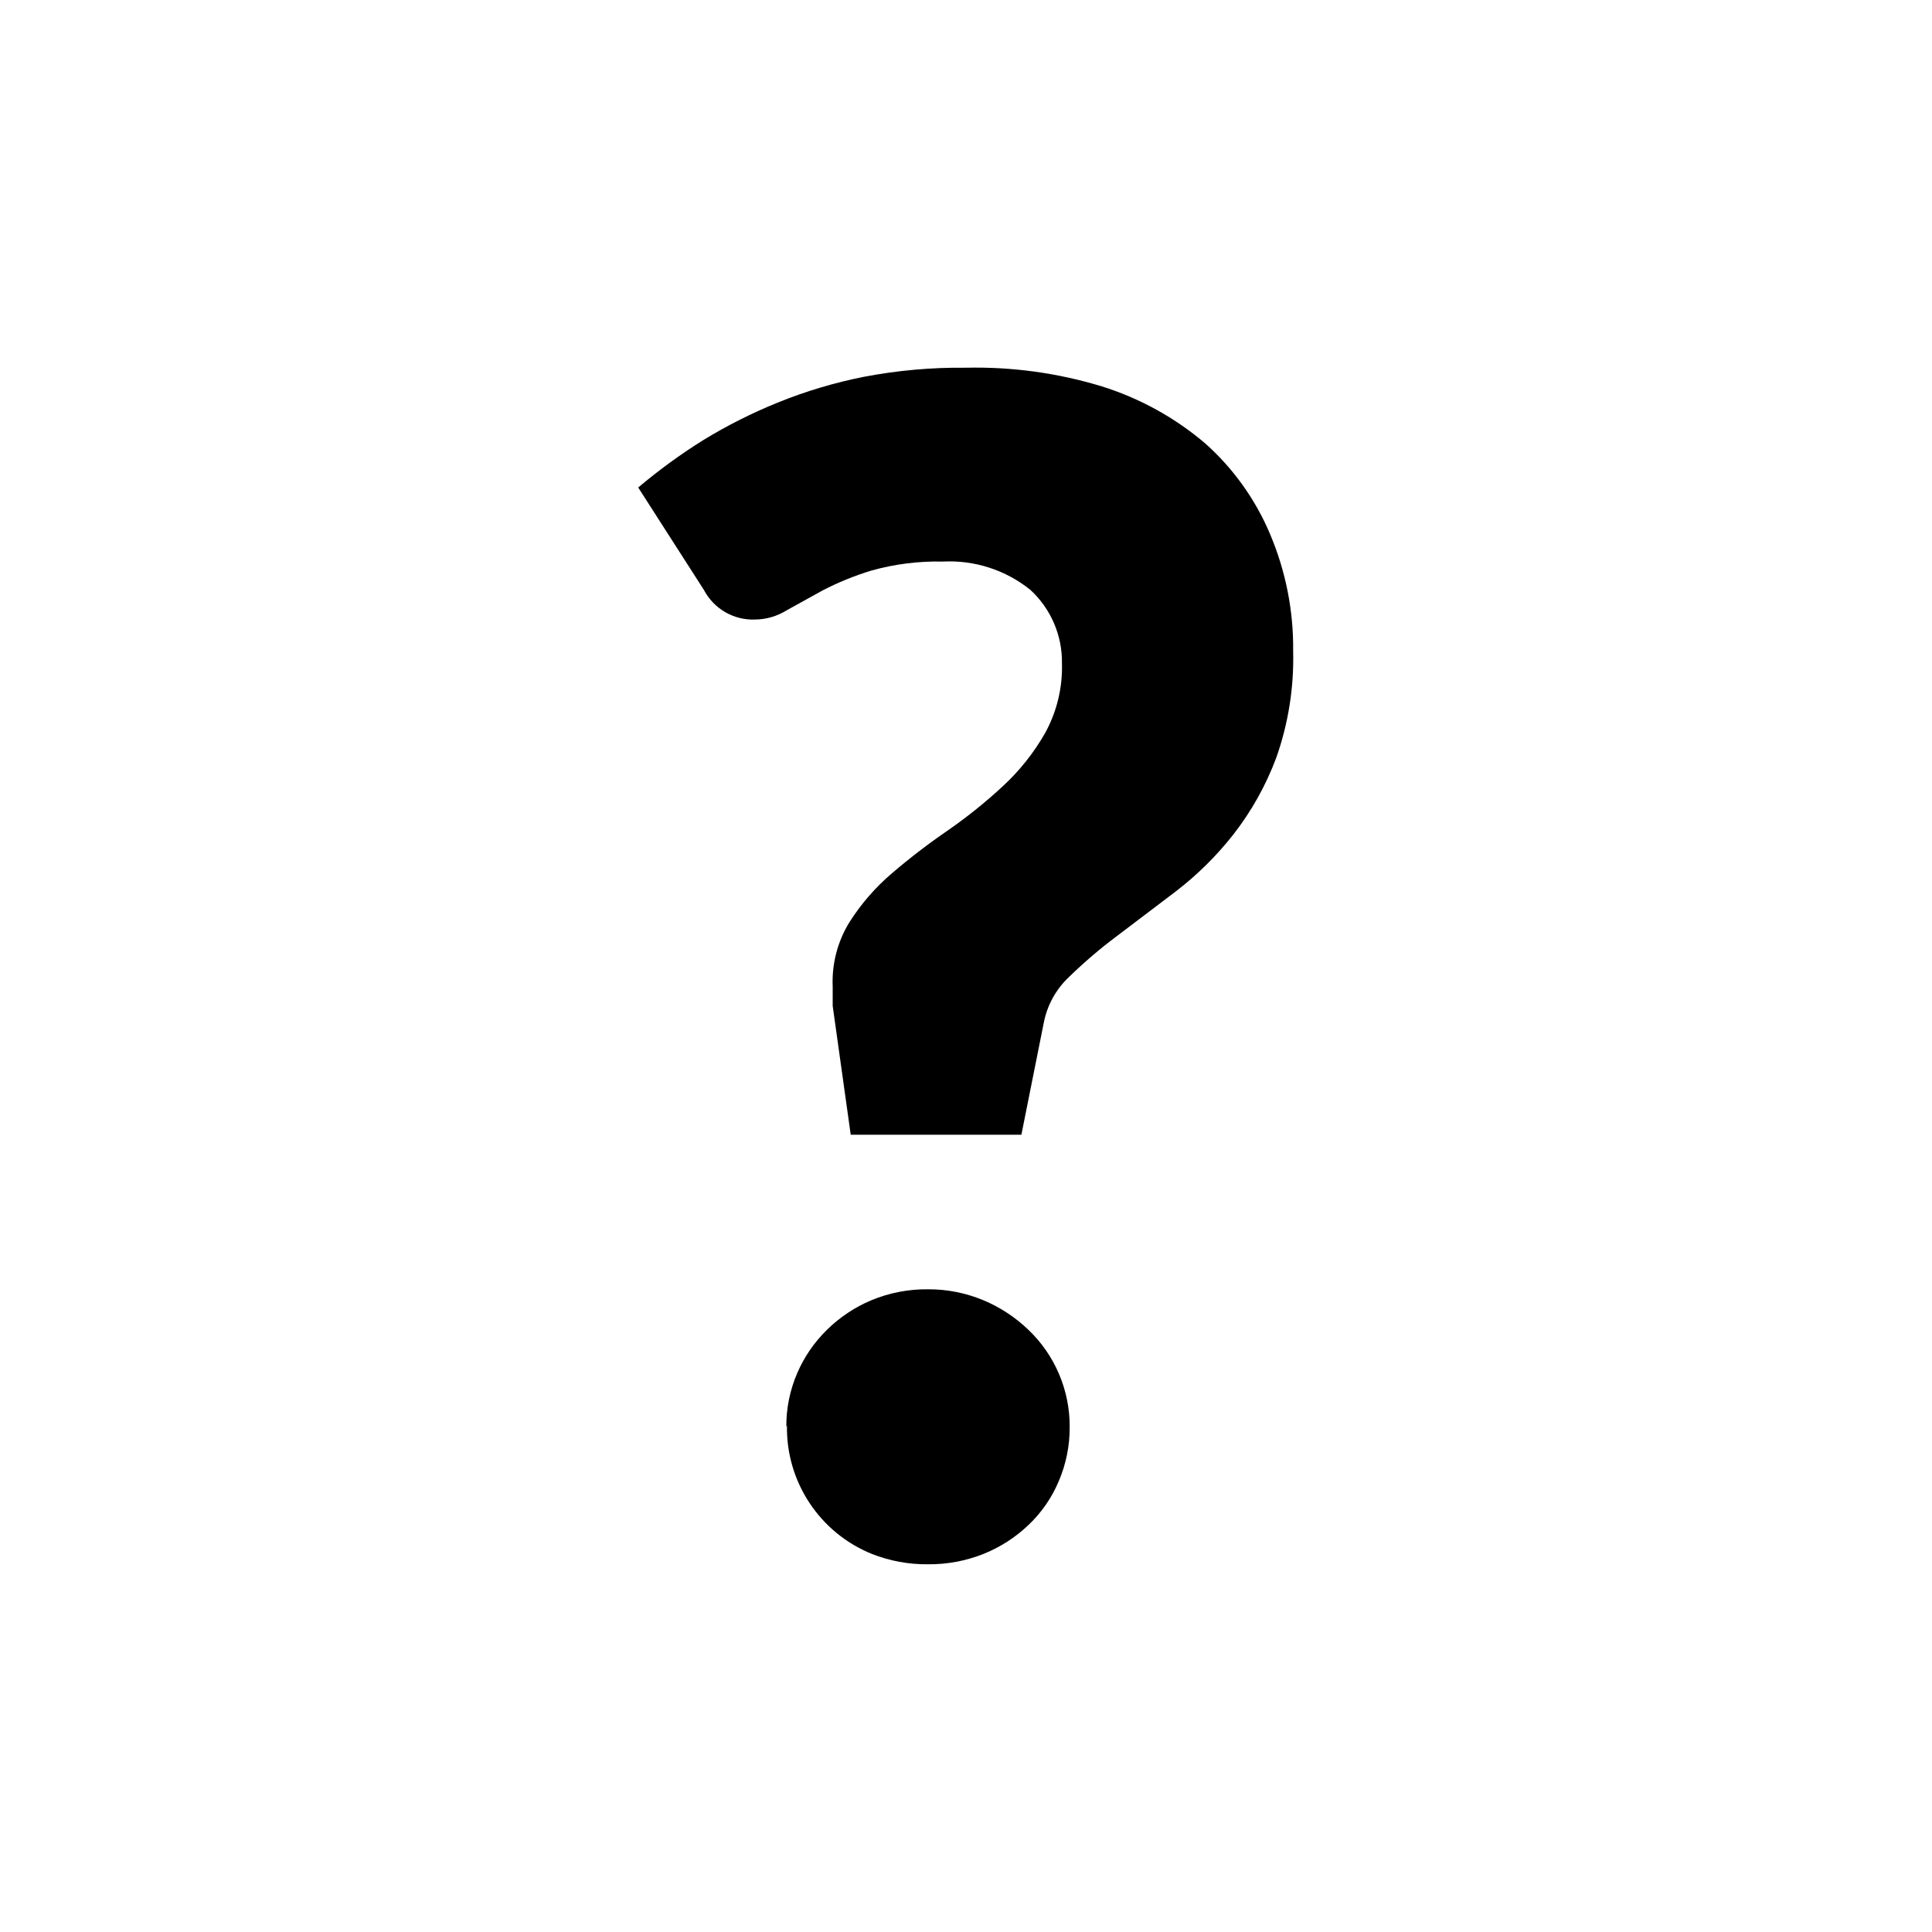
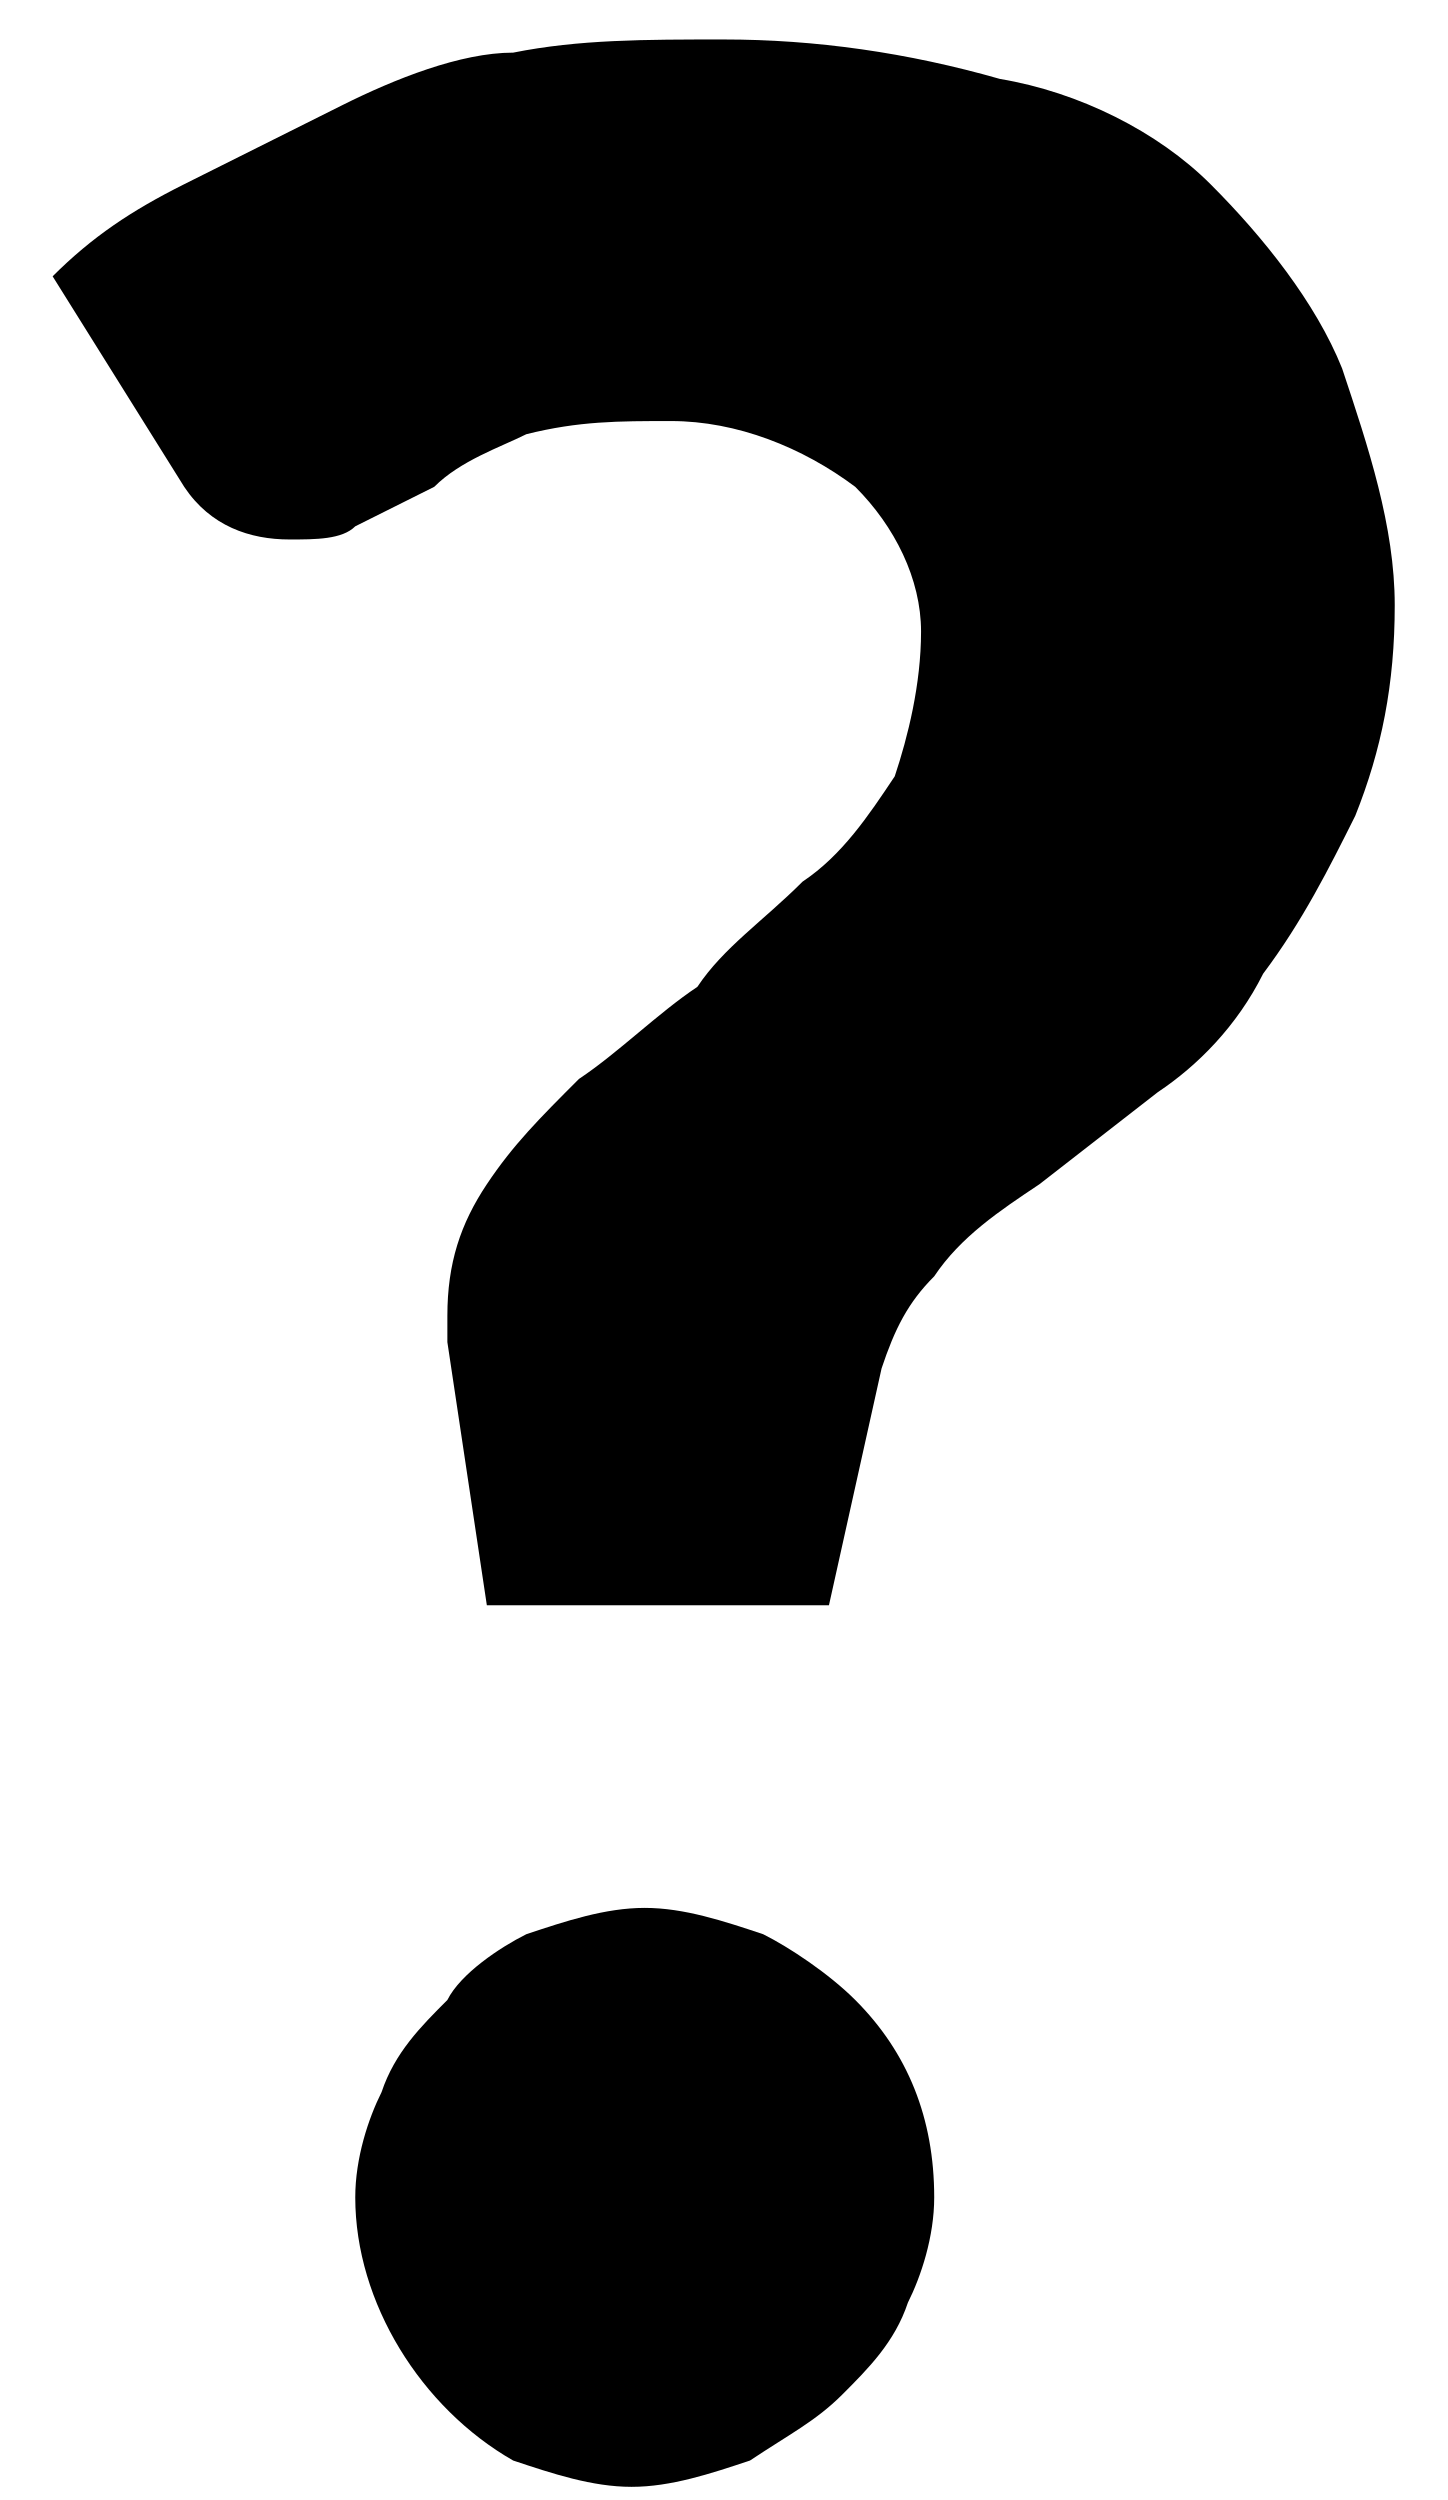
- <svg xmlns="http://www.w3.org/2000/svg" id="Layer_1" viewBox="0 0 30 30">
-   <defs />
-   <path class="cls-1" d="M9.91,7.57a8.81,8.81,0,0,1,1-.73,7.9,7.9,0,0,1,1.17-.59,7.35,7.35,0,0,1,1.34-.4A7.94,7.94,0,0,1,15,5.71,6.71,6.71,0,0,1,17.11,6a4.59,4.59,0,0,1,1.61.89,3.93,3.93,0,0,1,1,1.4,4.52,4.52,0,0,1,.36,1.82,4.63,4.63,0,0,1-.26,1.65,4.5,4.5,0,0,1-.67,1.2,5.05,5.05,0,0,1-.89.88l-.91.69a7.57,7.57,0,0,0-.75.64,1.32,1.32,0,0,0-.39.7l-.35,1.75H13.21l-.28-2s0-.1,0-.15,0-.1,0-.15a1.76,1.76,0,0,1,.26-1,3.37,3.37,0,0,1,.66-.76,10.18,10.18,0,0,1,.86-.66,7.76,7.76,0,0,0,.86-.69,3.45,3.45,0,0,0,.66-.83,2.12,2.12,0,0,0,.26-1.08A1.52,1.52,0,0,0,16,9.16a2,2,0,0,0-1.36-.44,3.79,3.79,0,0,0-1.11.14,4.5,4.5,0,0,0-.76.31l-.56.31a.94.94,0,0,1-.48.14.86.86,0,0,1-.8-.46Zm2.3,14.59a2.07,2.07,0,0,1,.17-.84,2.11,2.11,0,0,1,.46-.67,2.2,2.2,0,0,1,.69-.46,2.23,2.23,0,0,1,.88-.17,2.21,2.21,0,0,1,.86.17,2.28,2.28,0,0,1,.7.46,2.07,2.07,0,0,1,.64,1.51,2.1,2.1,0,0,1-.17.84,2,2,0,0,1-.47.68,2.19,2.19,0,0,1-.7.45,2.27,2.27,0,0,1-.86.16,2.3,2.3,0,0,1-.87-.16,2.11,2.11,0,0,1-1.32-2Z" />
+ <svg xmlns="http://www.w3.org/2000/svg" version="1.1" id="Layer_1" x="0px" y="0px" viewBox="0 0 11 19" style="enable-background:new 0 0 11 19;" xml:space="preserve">
+   <g>
+     <path class="cls-1" d="M0.4,2.1c0.3-0.3,0.6-0.5,1-0.7c0.4-0.2,0.8-0.4,1.2-0.6C3,0.6,3.5,0.4,3.9,0.4c0.5-0.1,1-0.1,1.6-0.1   c0.7,0,1.4,0.1,2.1,0.3C8.2,0.7,8.8,1,9.2,1.4c0.4,0.4,0.8,0.9,1,1.4c0.2,0.6,0.4,1.2,0.4,1.8c0,0.6-0.1,1.1-0.3,1.6   c-0.2,0.4-0.4,0.8-0.7,1.2C9.4,7.8,9.1,8.1,8.8,8.3L7.9,9C7.6,9.2,7.3,9.4,7.1,9.7c-0.2,0.2-0.3,0.4-0.4,0.7l-0.4,1.8H3.7l-0.3-2   c0,0,0-0.1,0-0.1s0-0.1,0-0.1c0-0.4,0.1-0.7,0.3-1c0.2-0.3,0.4-0.5,0.7-0.8c0.3-0.2,0.6-0.5,0.9-0.7C5.5,7.2,5.8,7,6.1,6.7   c0.3-0.2,0.5-0.5,0.7-0.8C6.9,5.6,7,5.2,7,4.8C7,4.4,6.8,4,6.5,3.7C6.1,3.4,5.6,3.2,5.1,3.2c-0.4,0-0.7,0-1.1,0.1   C3.8,3.4,3.5,3.5,3.3,3.7L2.7,4C2.6,4.1,2.4,4.1,2.2,4.1C1.9,4.1,1.6,4,1.4,3.7L0.4,2.1z M2.7,16.7c0-0.3,0.1-0.6,0.2-0.8   c0.1-0.3,0.3-0.5,0.5-0.7C3.5,15,3.8,14.8,4,14.7c0.3-0.1,0.6-0.2,0.9-0.2c0.3,0,0.6,0.1,0.9,0.2C6,14.8,6.3,15,6.5,15.2   c0.4,0.4,0.6,0.9,0.6,1.5c0,0.3-0.1,0.6-0.2,0.8c-0.1,0.3-0.3,0.5-0.5,0.7c-0.2,0.2-0.4,0.3-0.7,0.5c-0.3,0.1-0.6,0.2-0.9,0.2   c-0.3,0-0.6-0.1-0.9-0.2C3.2,18.3,2.7,17.5,2.7,16.7L2.7,16.7z" />
+   </g>
</svg>
